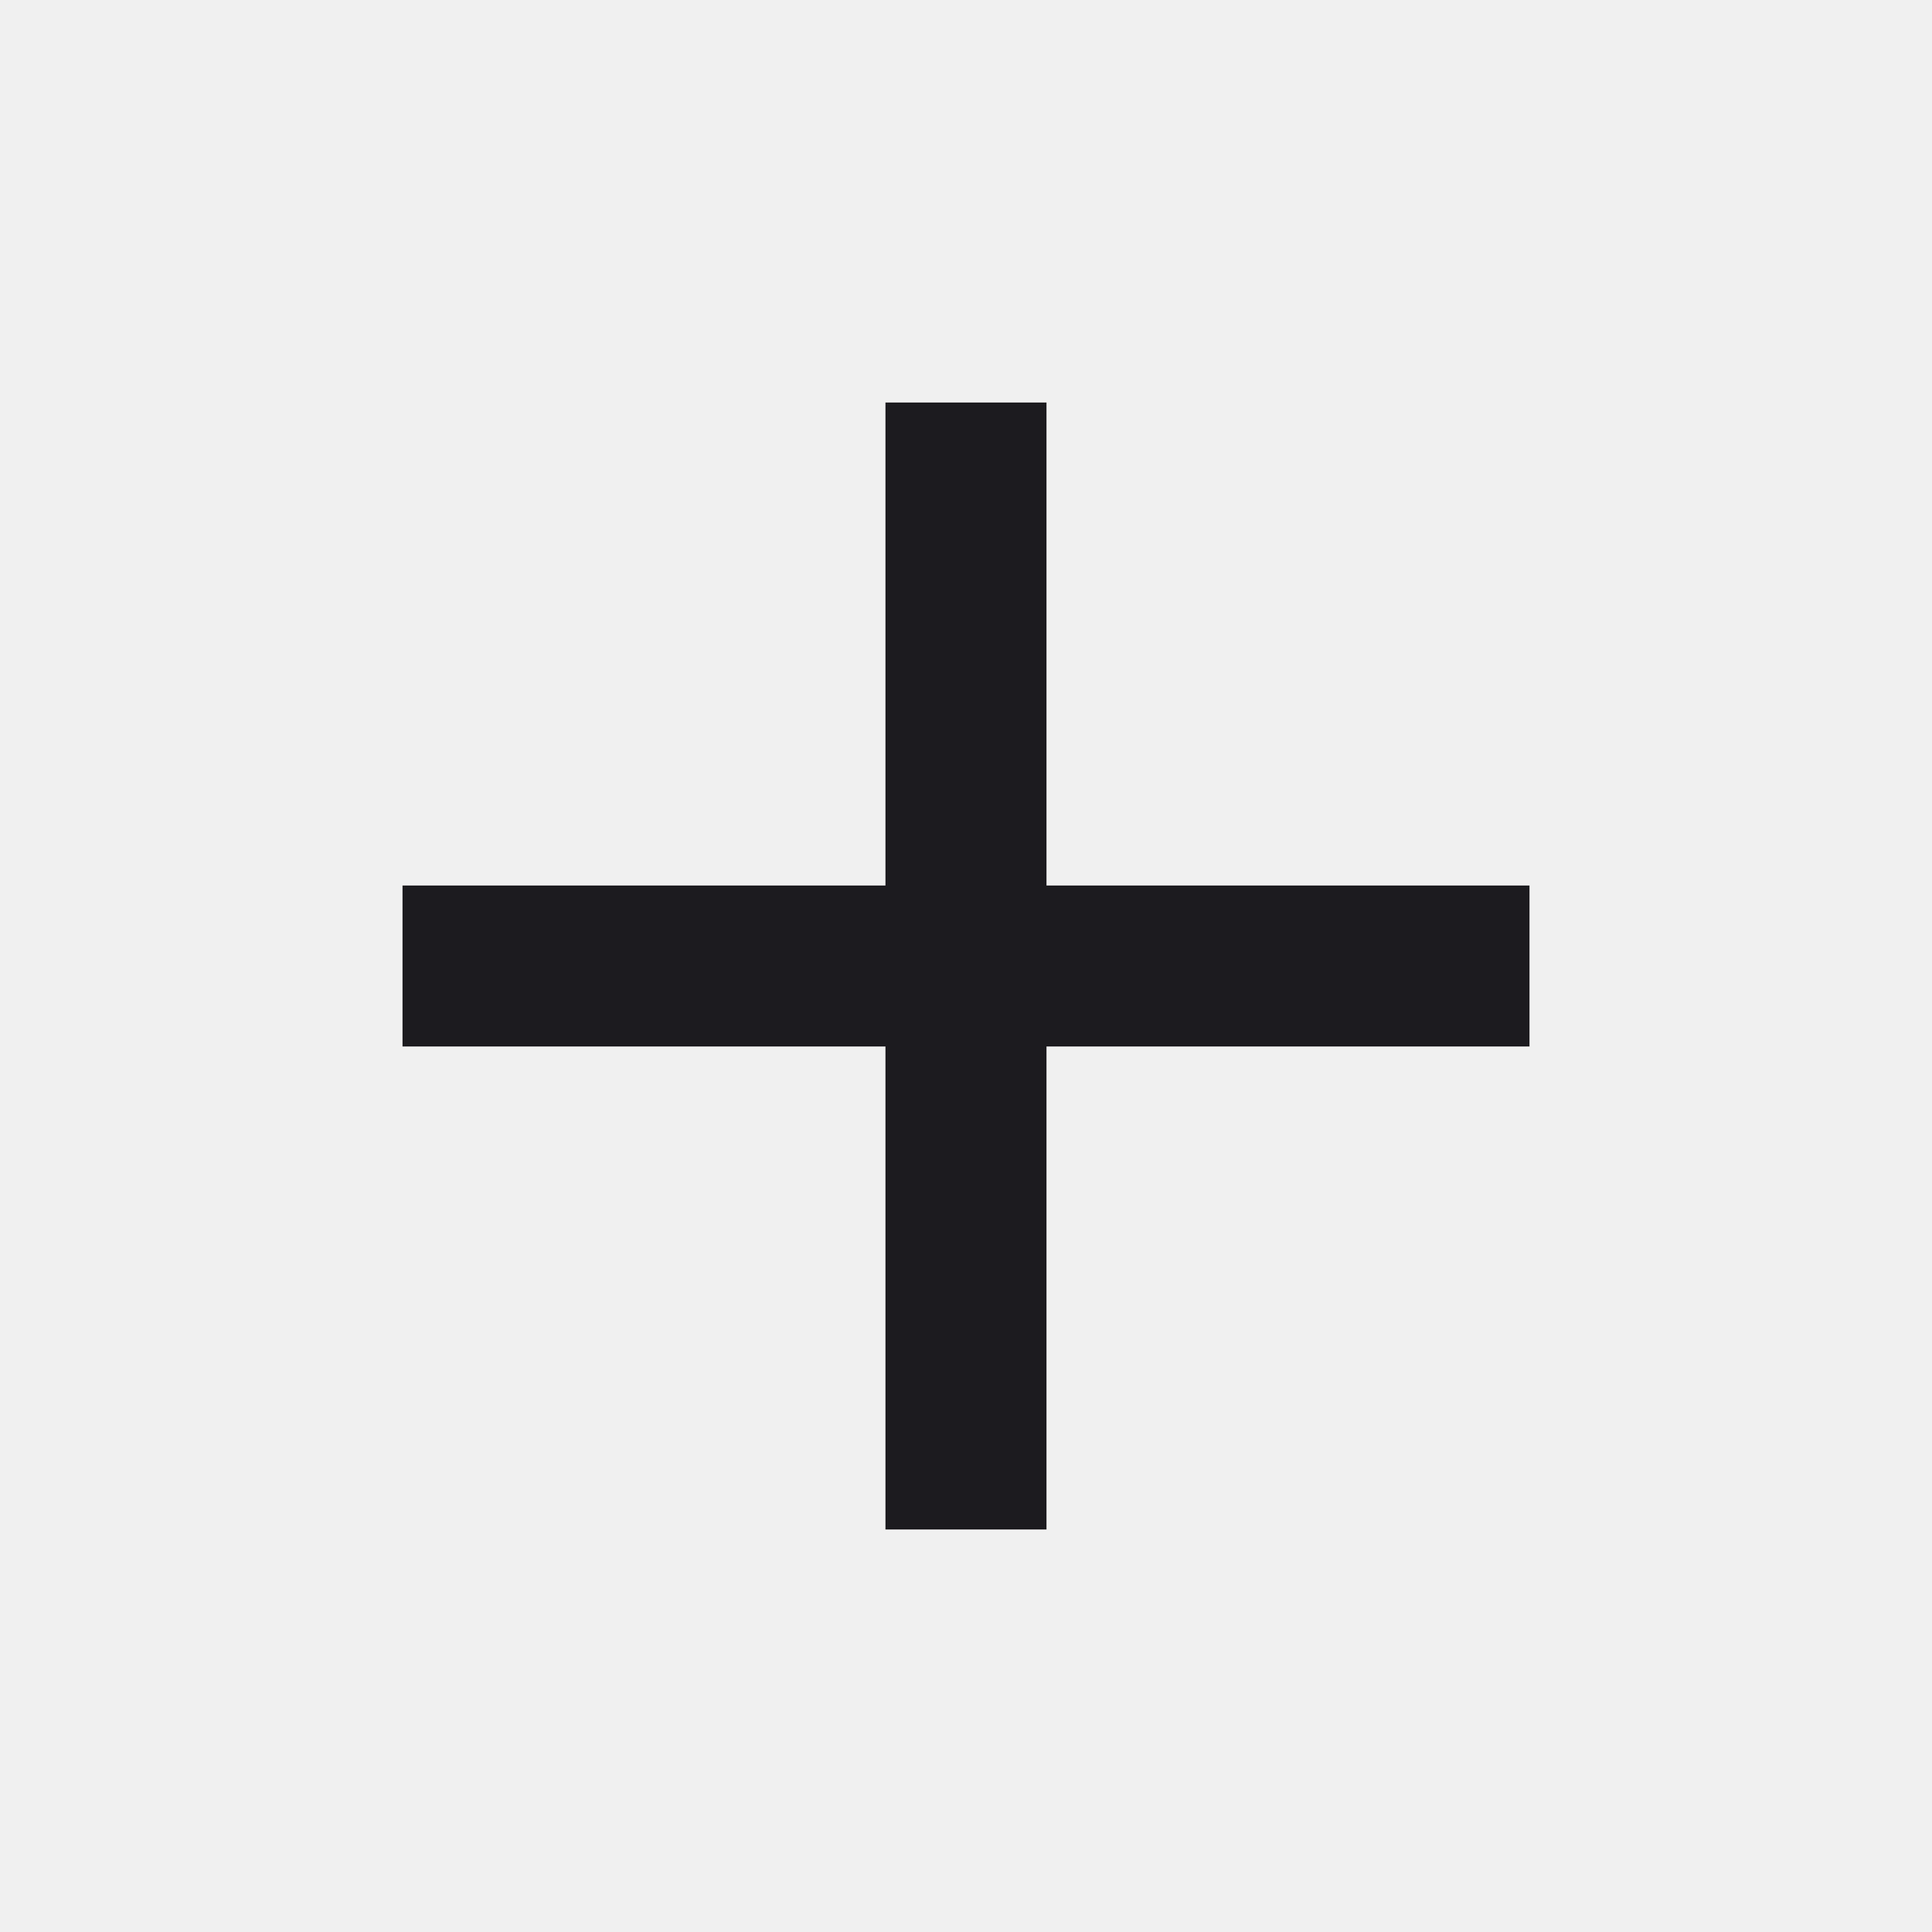
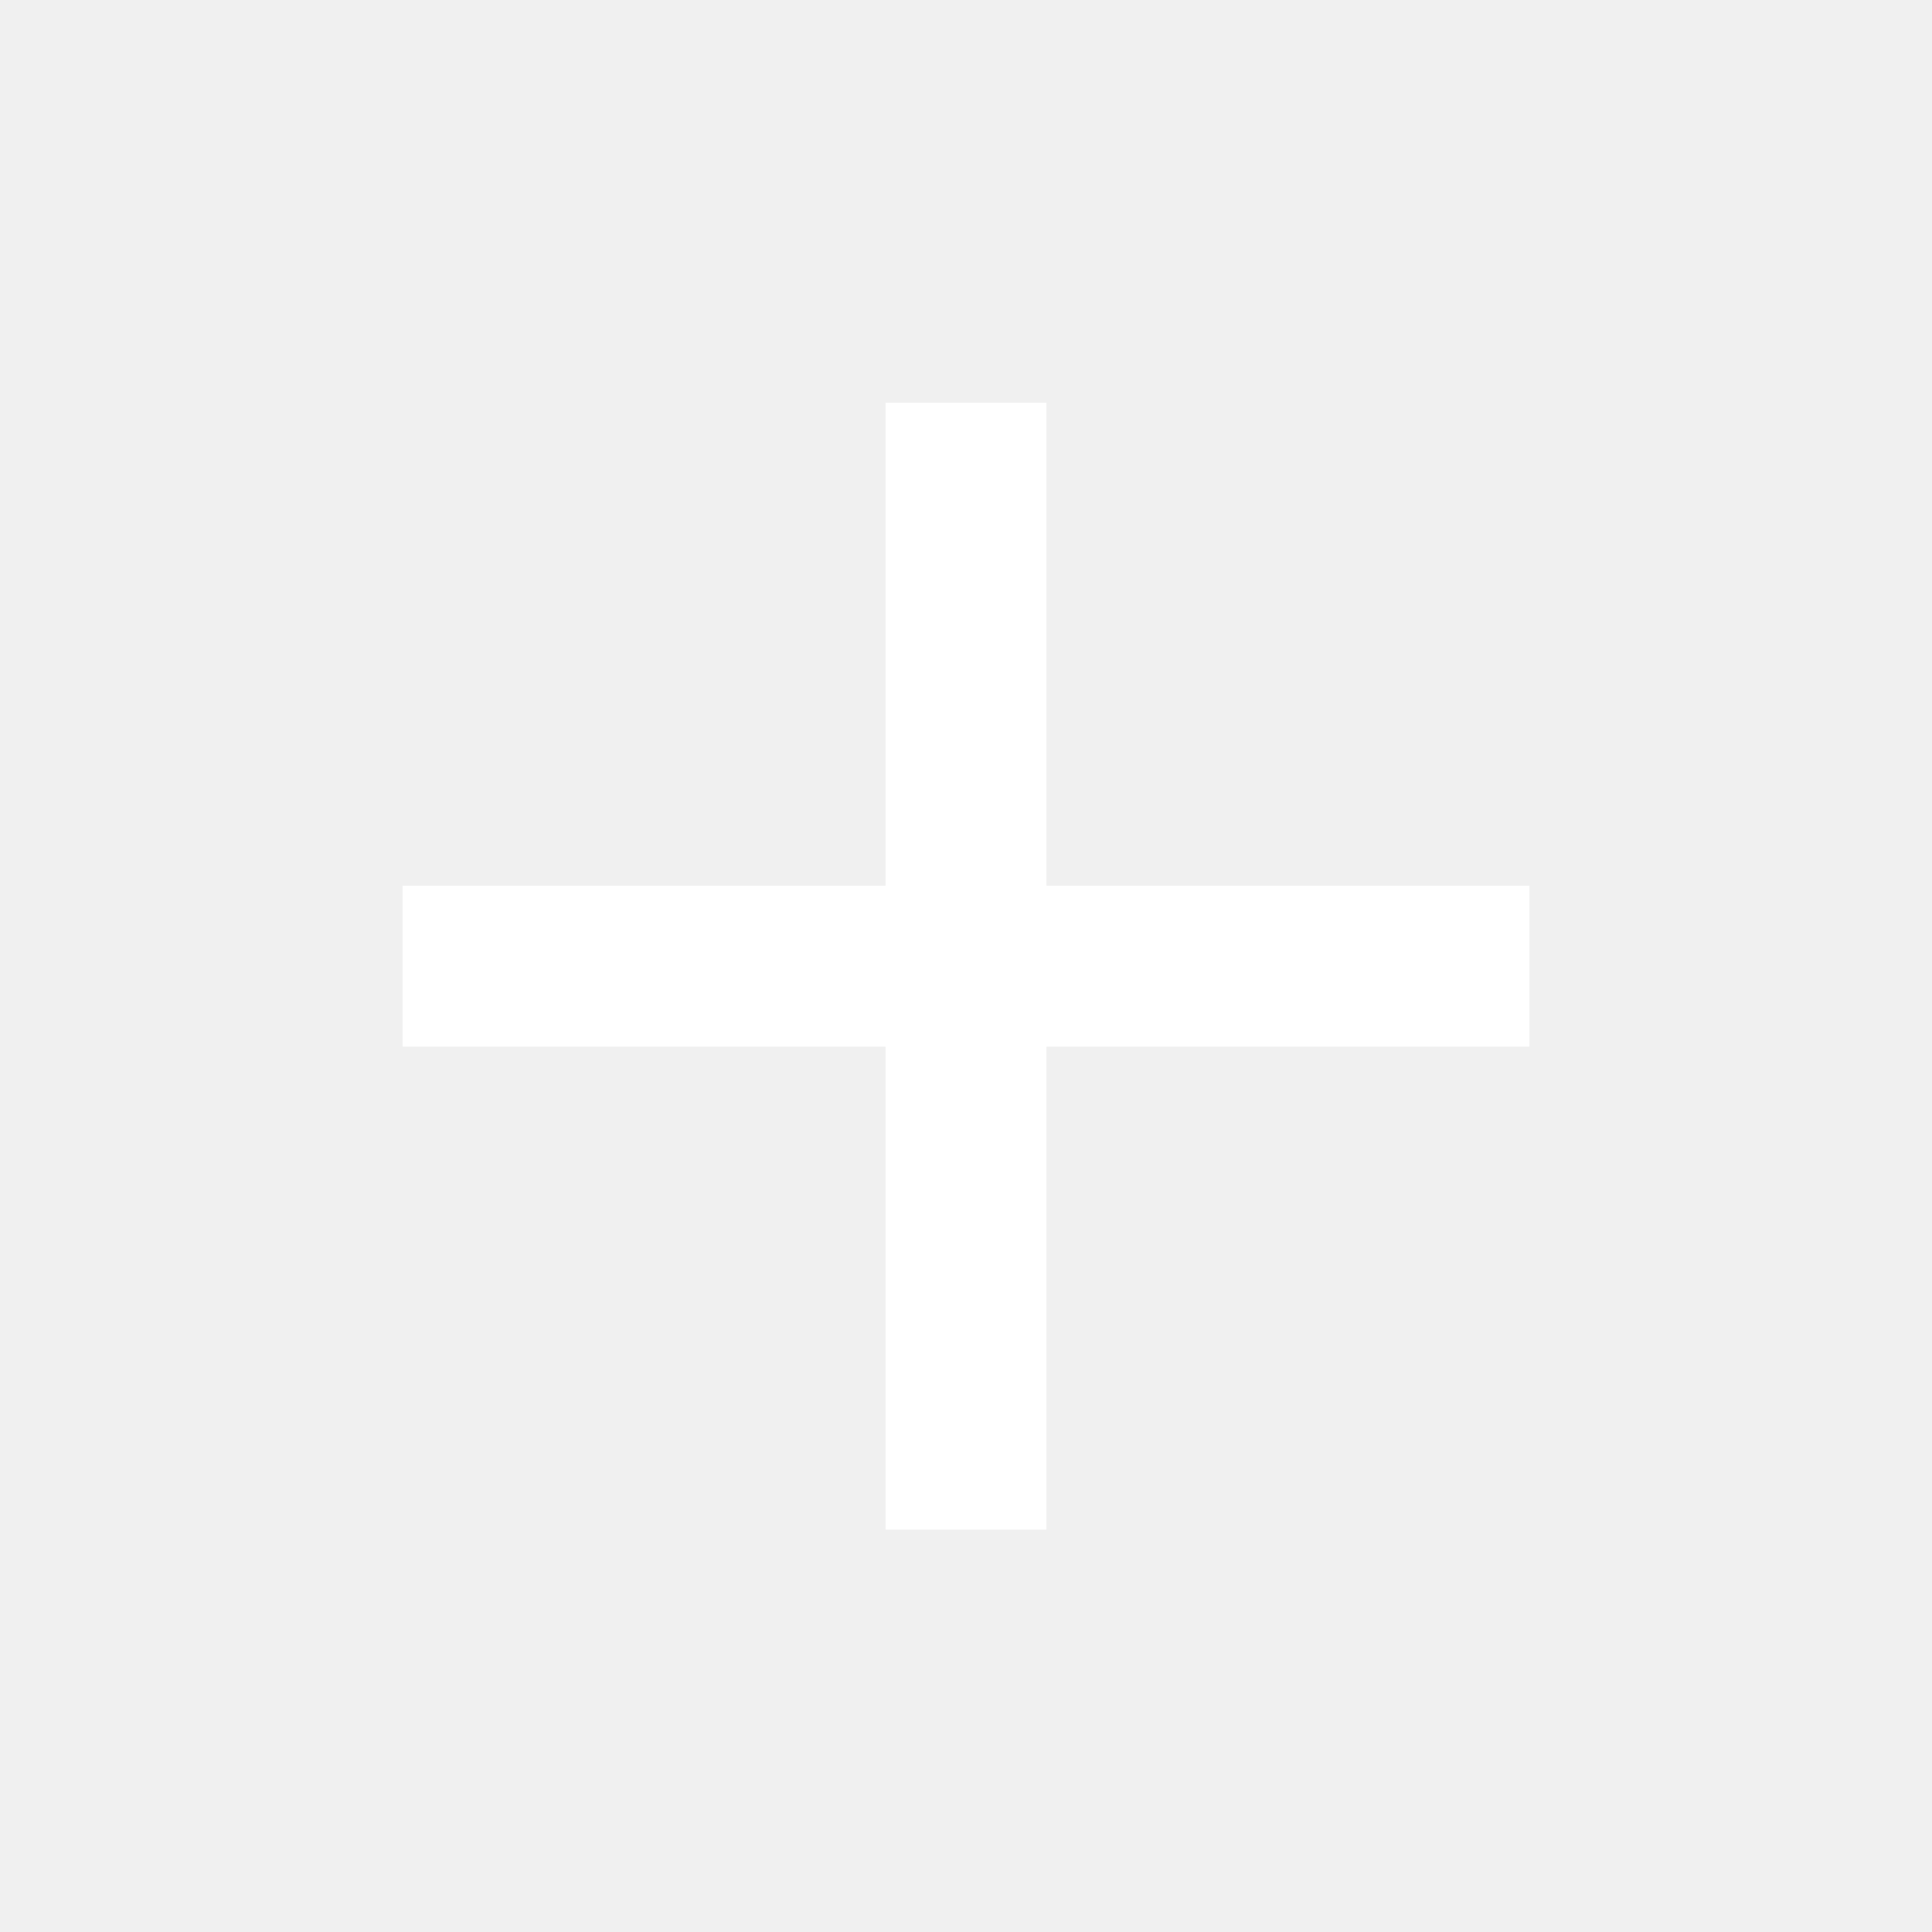
- <svg xmlns="http://www.w3.org/2000/svg" width="35" height="35" viewBox="0 0 35 35" fill="none">
-   <mask id="mask0_106_317" style="mask-type:alpha" maskUnits="userSpaceOnUse" x="0" y="0" width="35" height="35">
-     <rect width="35" height="35" fill="#D9D9D9" />
+ <svg xmlns="http://www.w3.org/2000/svg" width="29" height="29" viewBox="0 0 29 29" fill="none">
+   <mask id="mask0_10_64" style="mask-type:alpha" maskUnits="userSpaceOnUse" x="0" y="0" width="29" height="29">
+     <rect width="29" height="29" fill="#D9D9D9" />
  </mask>
-   <g mask="url(#mask0_106_317)">
-     <path d="M16.041 18.958H7.292V16.042H16.041V7.292H18.958V16.042H27.708V18.958H18.958V27.708H16.041V18.958Z" fill="#1C1B1F" />
+   <g mask="url(#mask0_10_64)">
+     <path d="M13.292 15.711H6.042V13.294H13.292V6.044H15.708V13.294H22.958V15.711H15.708V22.961H13.292V15.711Z" fill="white" />
  </g>
</svg>
